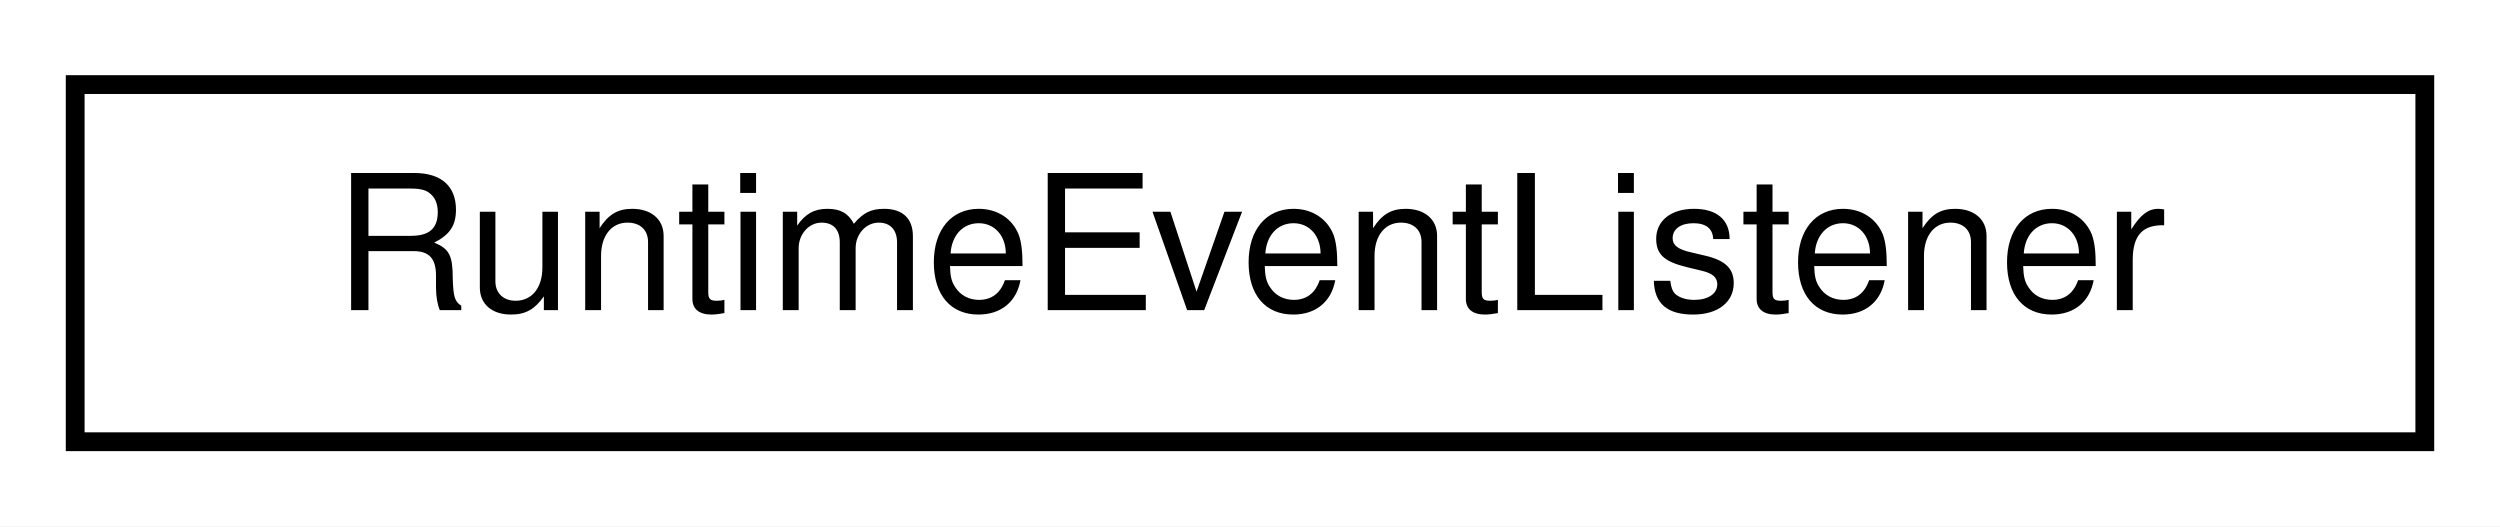
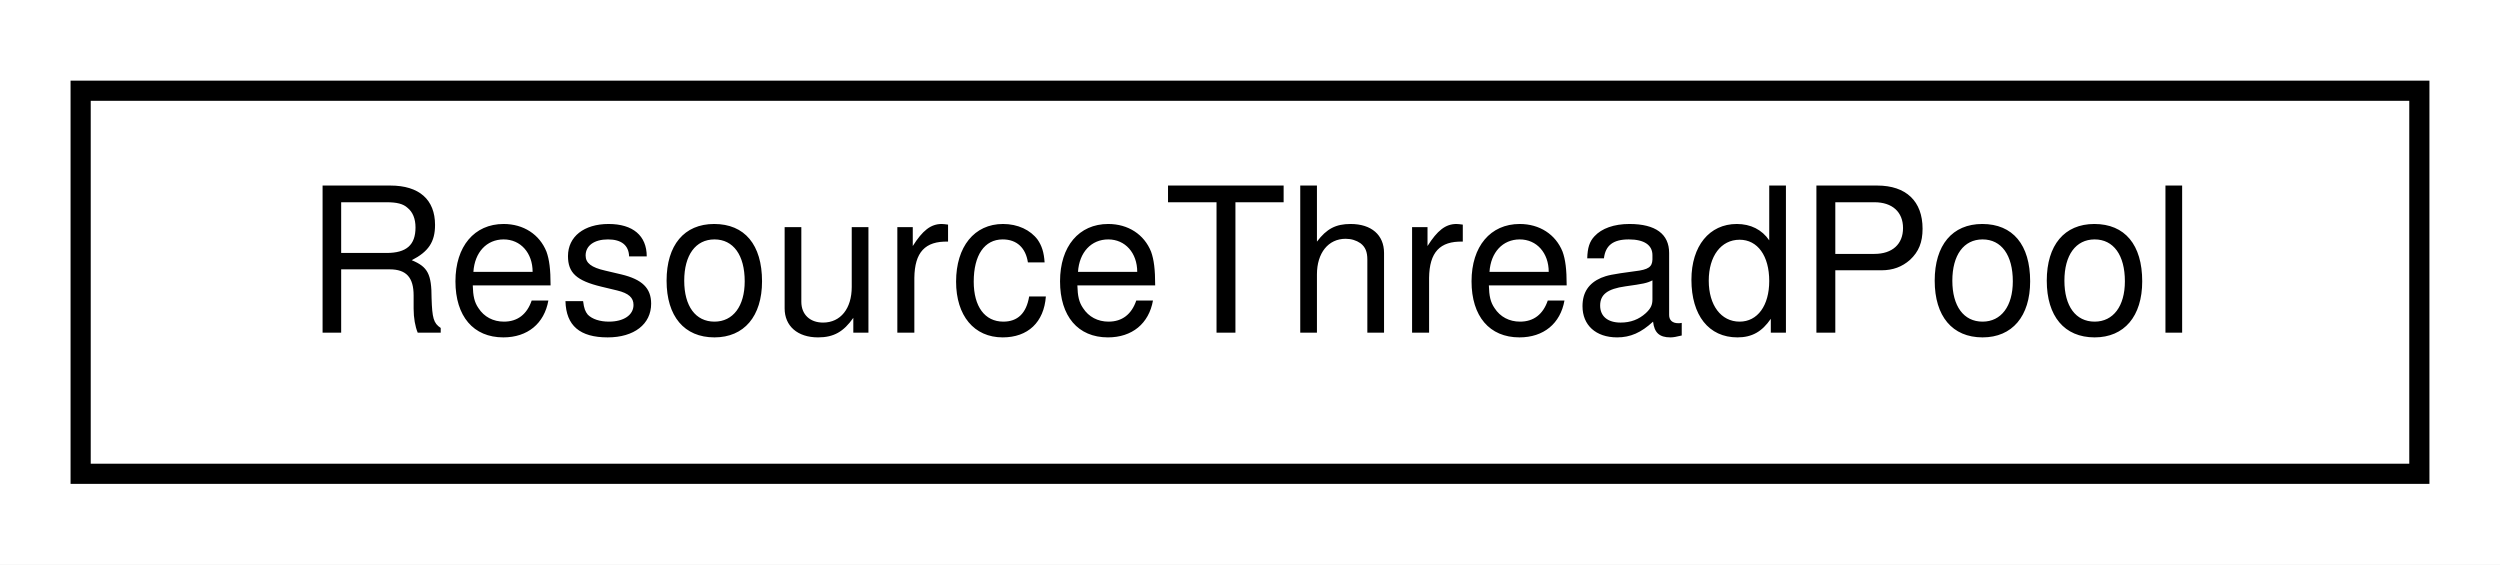
- <svg xmlns="http://www.w3.org/2000/svg" xmlns:xlink="http://www.w3.org/1999/xlink" width="133pt" height="28pt" viewBox="0.00 0.00 133.00 28.00">
+ <svg xmlns="http://www.w3.org/2000/svg" xmlns:xlink="http://www.w3.org/1999/xlink" width="124pt" height="28pt" viewBox="0.00 0.00 124.00 28.00">
  <g id="graph0" class="graph" transform="scale(1 1) rotate(0) translate(4 24)">
-     <polygon fill="white" stroke="transparent" points="-4,4 -4,-24 129,-24 129,4 -4,4" />
+     <polygon fill="white" stroke="transparent" points="-4,4 -4,-24 120,-24 120,4 -4,4" />
    <g id="node1" class="node">
      <g id="a_node1">
-         <a xlink:href="classRuntimeEventListener.html" target="_top" xlink:title="Listens for container runtime events and pushes them to an event queue.">
-           <polygon fill="white" stroke="black" points="0,-0.5 0,-19.5 125,-19.5 125,-0.5 0,-0.5" />
-           <text text-anchor="middle" x="62.5" y="-7.5" font-family="Helvetica,sans-Serif" font-size="10.00">RuntimeEventListener</text>
+         <a xlink:href="classResourceThreadPool.html" target="_top" xlink:title="Manages a pool of threads for collecting container resource metrics in parallel.">
+           <polygon fill="white" stroke="black" points="0,-0.5 0,-19.5 116,-19.5 116,-0.5 0,-0.5" />
+           <text text-anchor="middle" x="58" y="-7.5" font-family="Helvetica,sans-Serif" font-size="10.00">ResourceThreadPool</text>
        </a>
      </g>
    </g>
  </g>
</svg>
